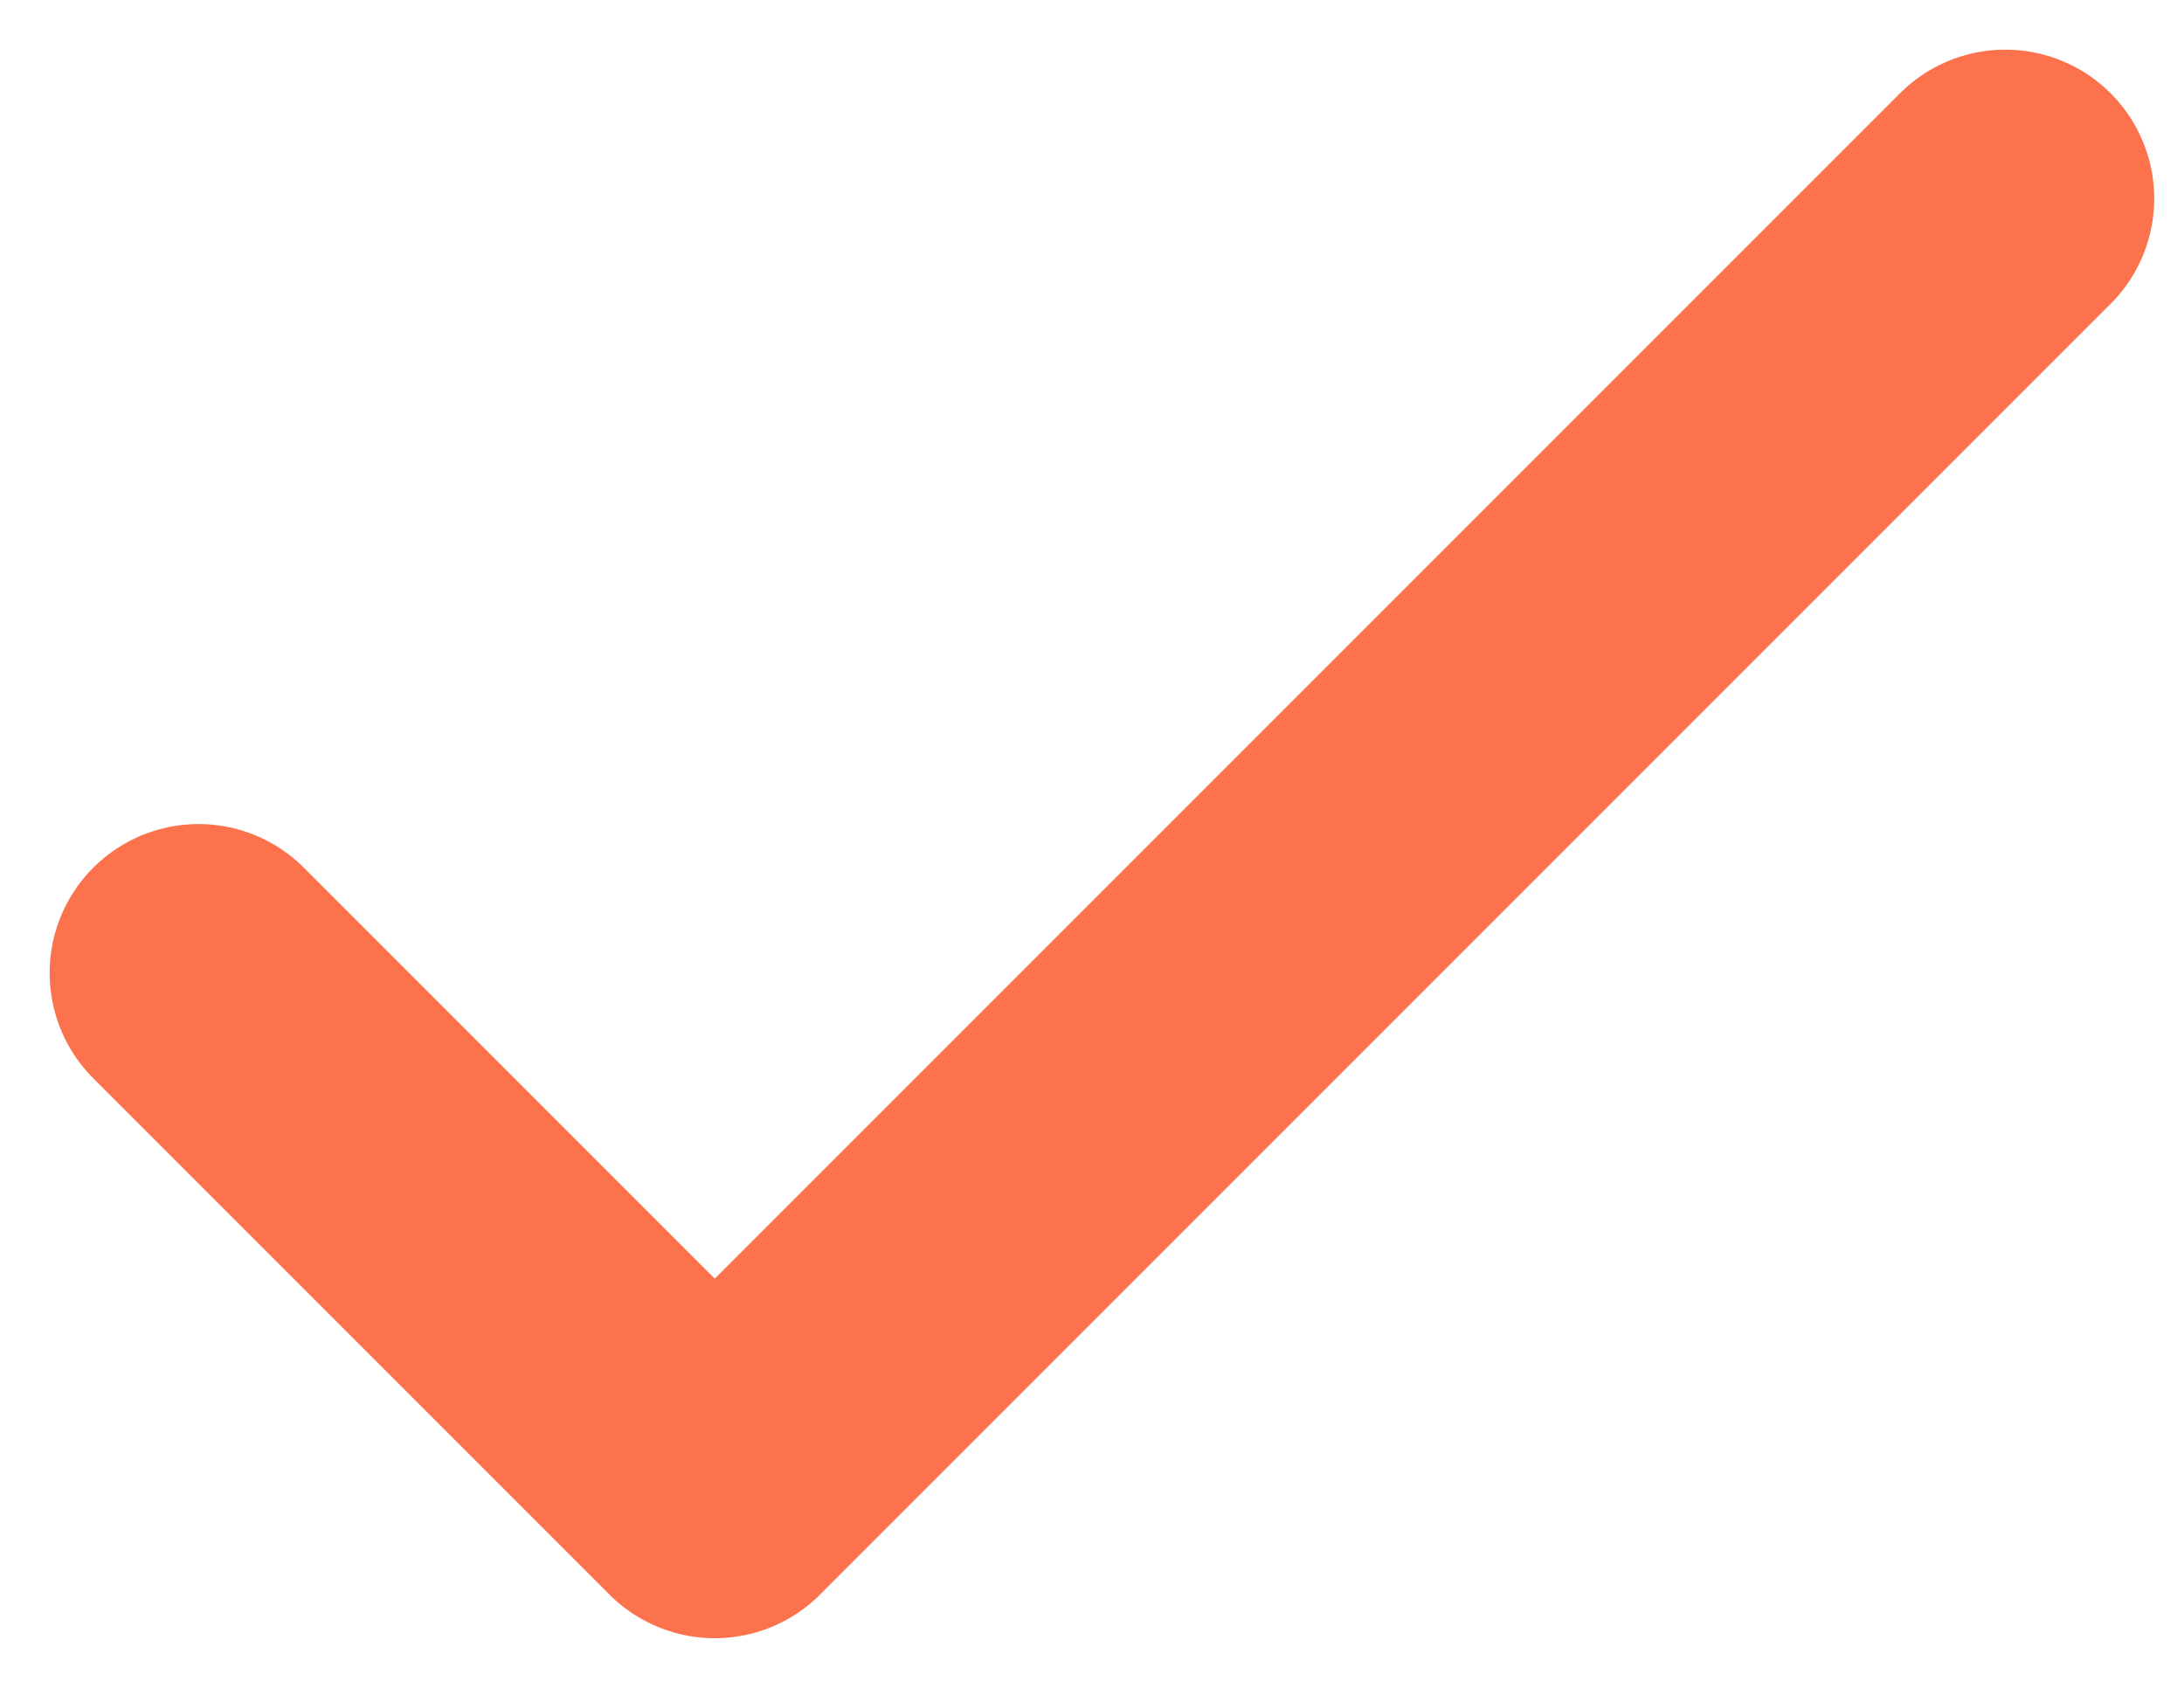
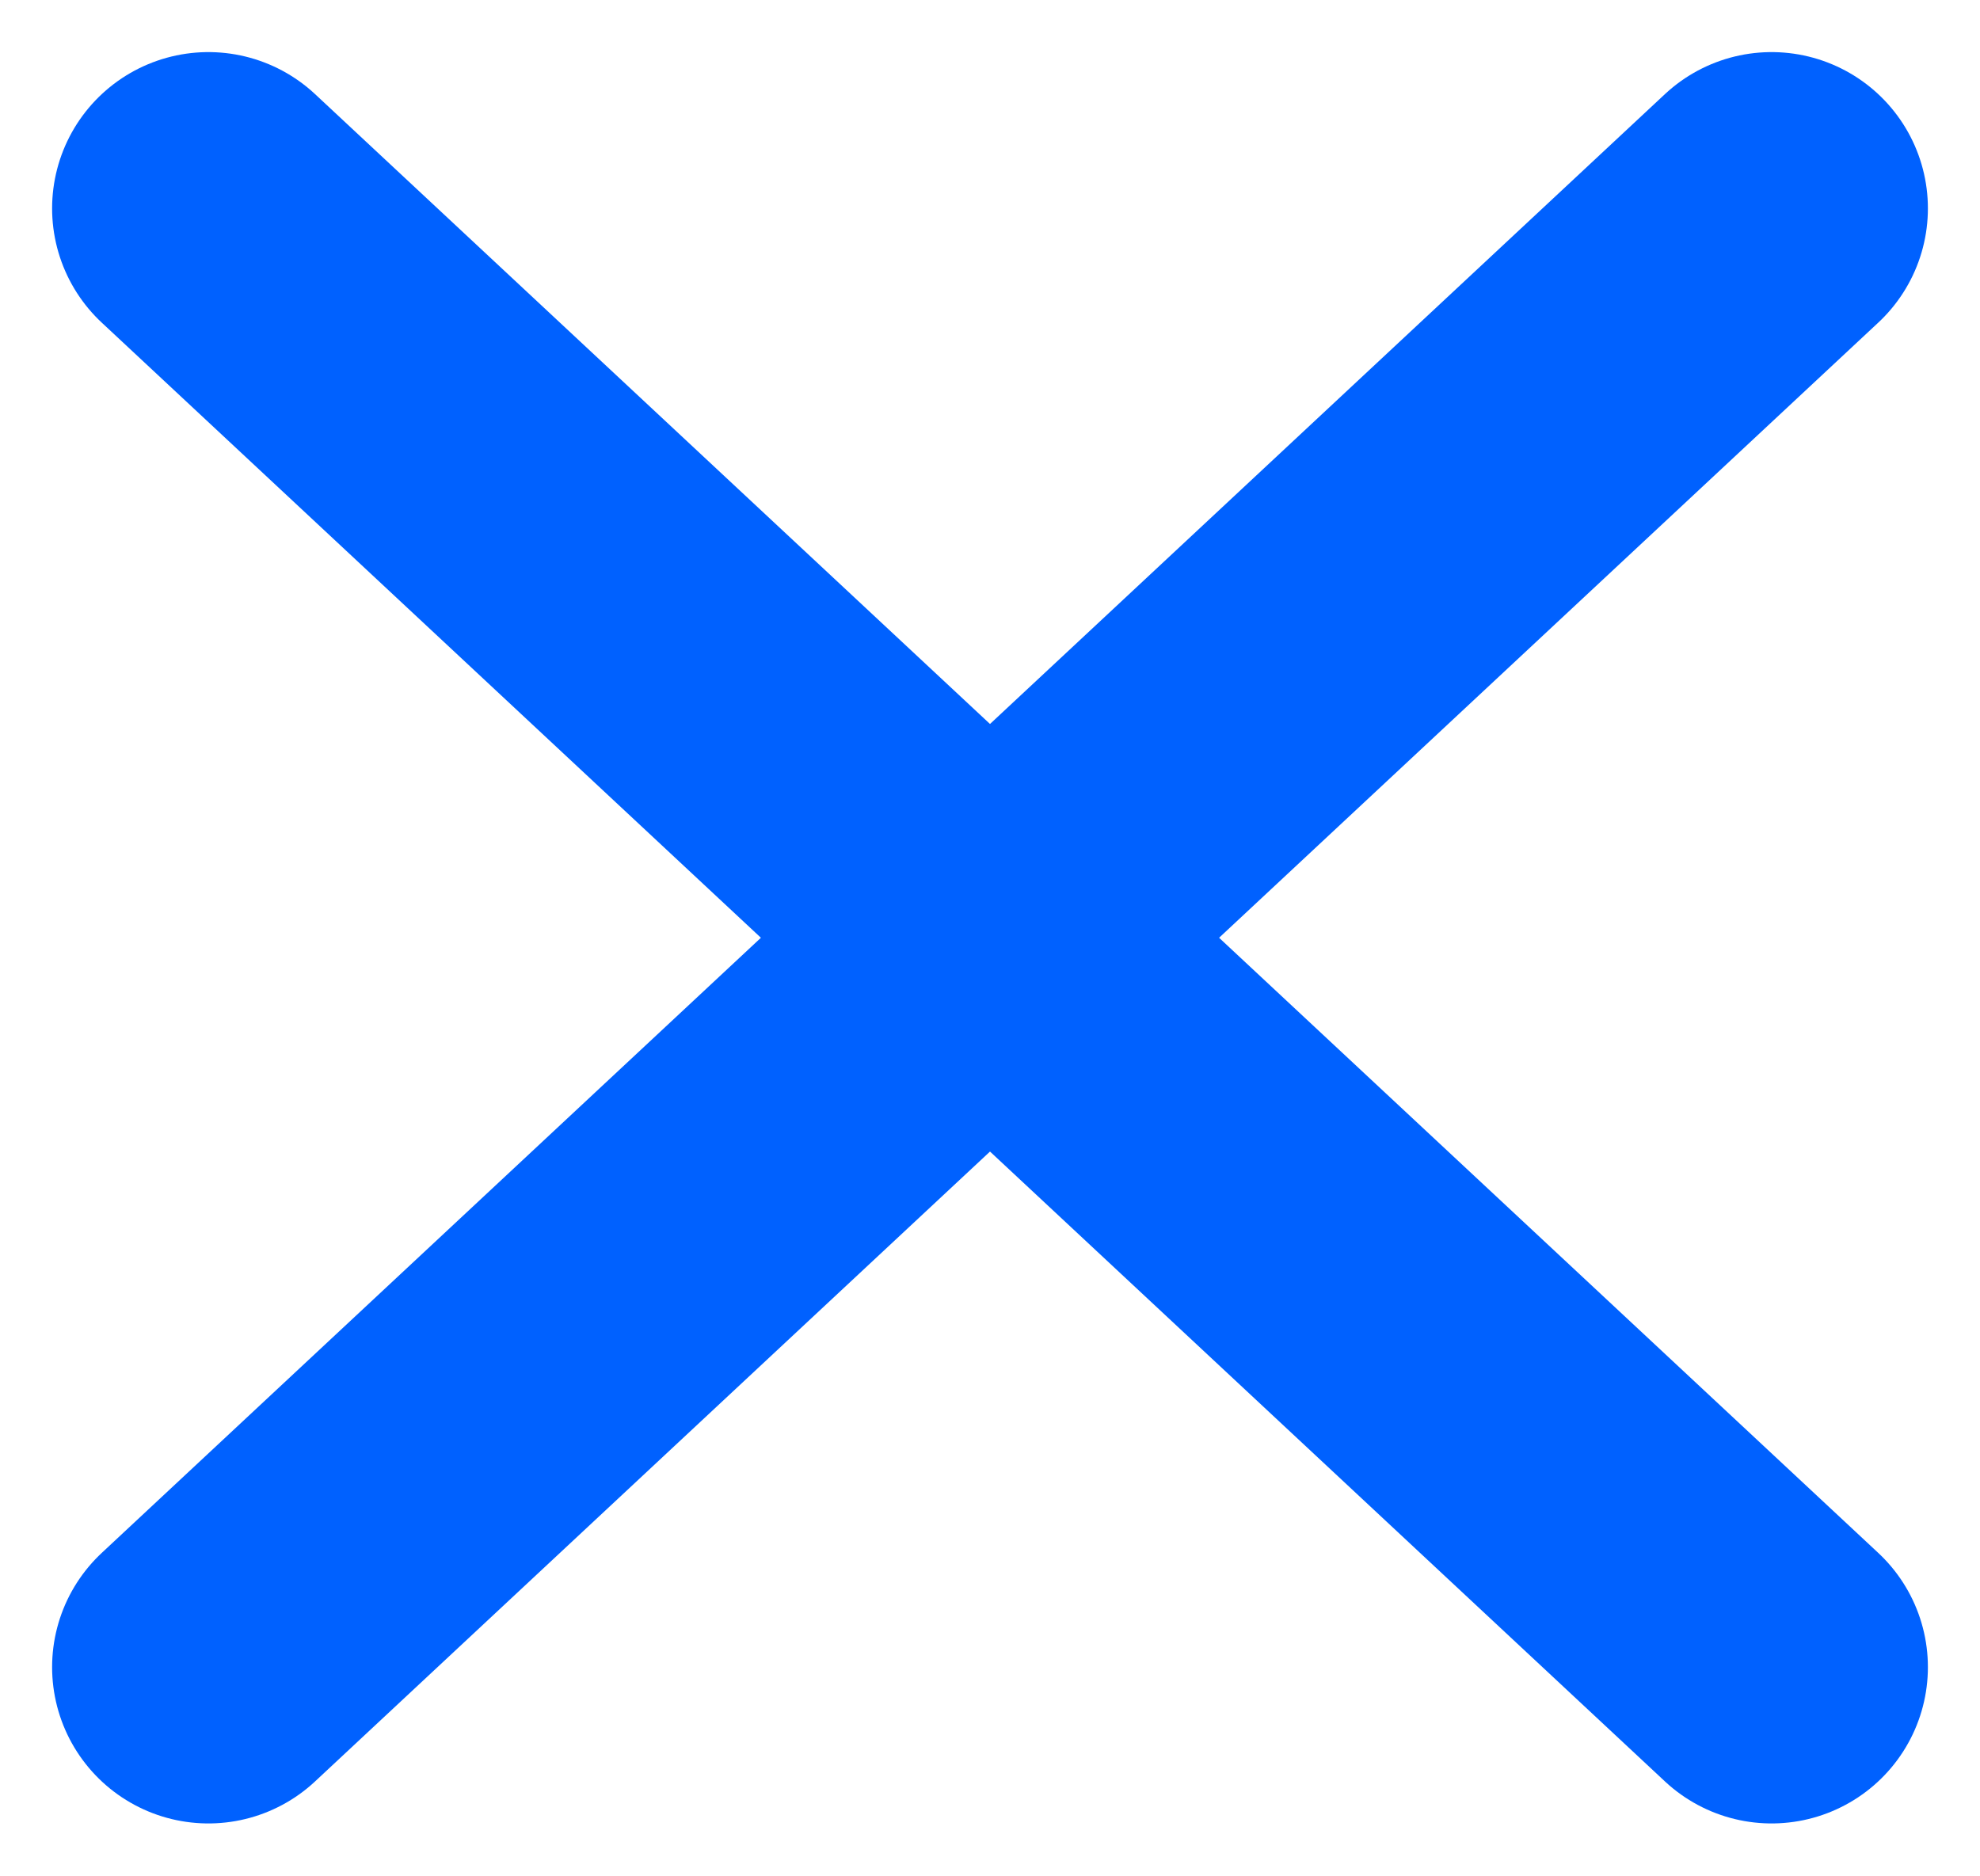
- <svg xmlns="http://www.w3.org/2000/svg" width="22" height="17" viewBox="0 0 22 17" fill="none">
-   <path d="M2 9.8L7.2 15L20.2 2" stroke="#FB724C" stroke-width="3" stroke-linecap="round" stroke-linejoin="round" />
+ <svg xmlns="http://www.w3.org/2000/svg" width="19" height="18" viewBox="0 0 19 18" fill="none">
+   <path d="M2 16L9.5 9M9.5 9L17 2M9.5 9L2 2M9.5 9L17 16" stroke="#0061FF" stroke-width="3" stroke-linecap="round" stroke-linejoin="round" />
</svg>
